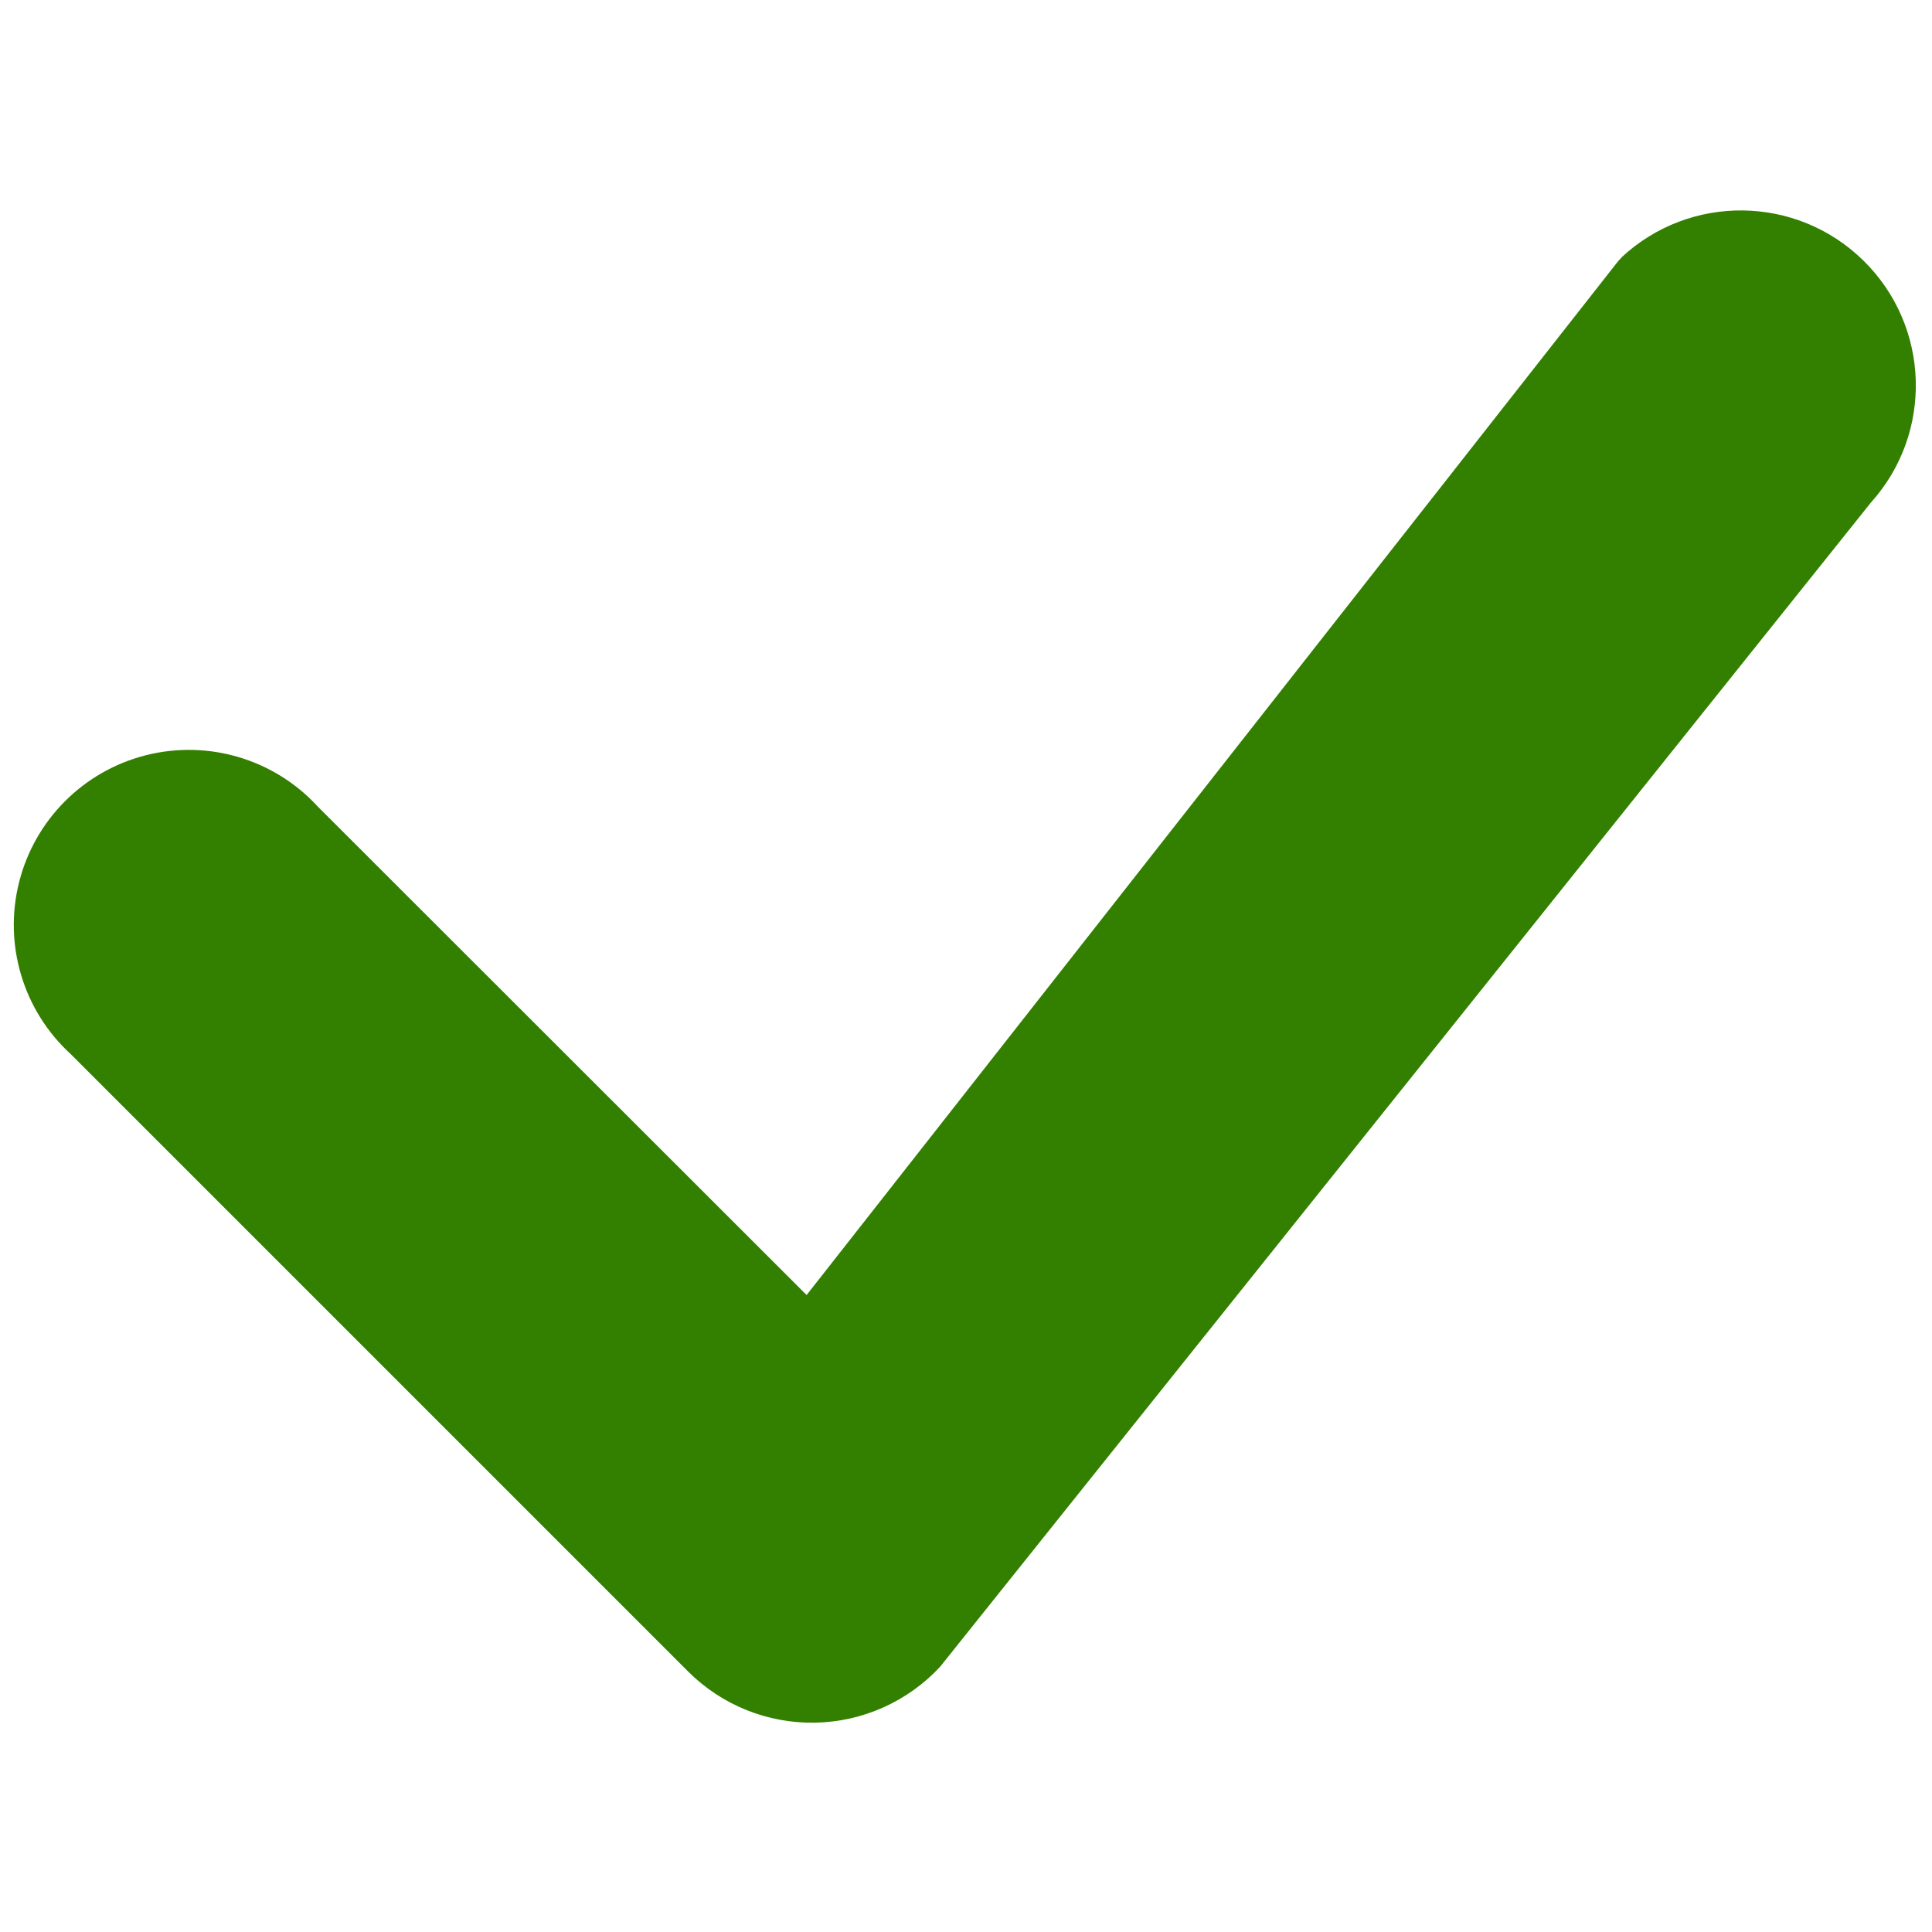
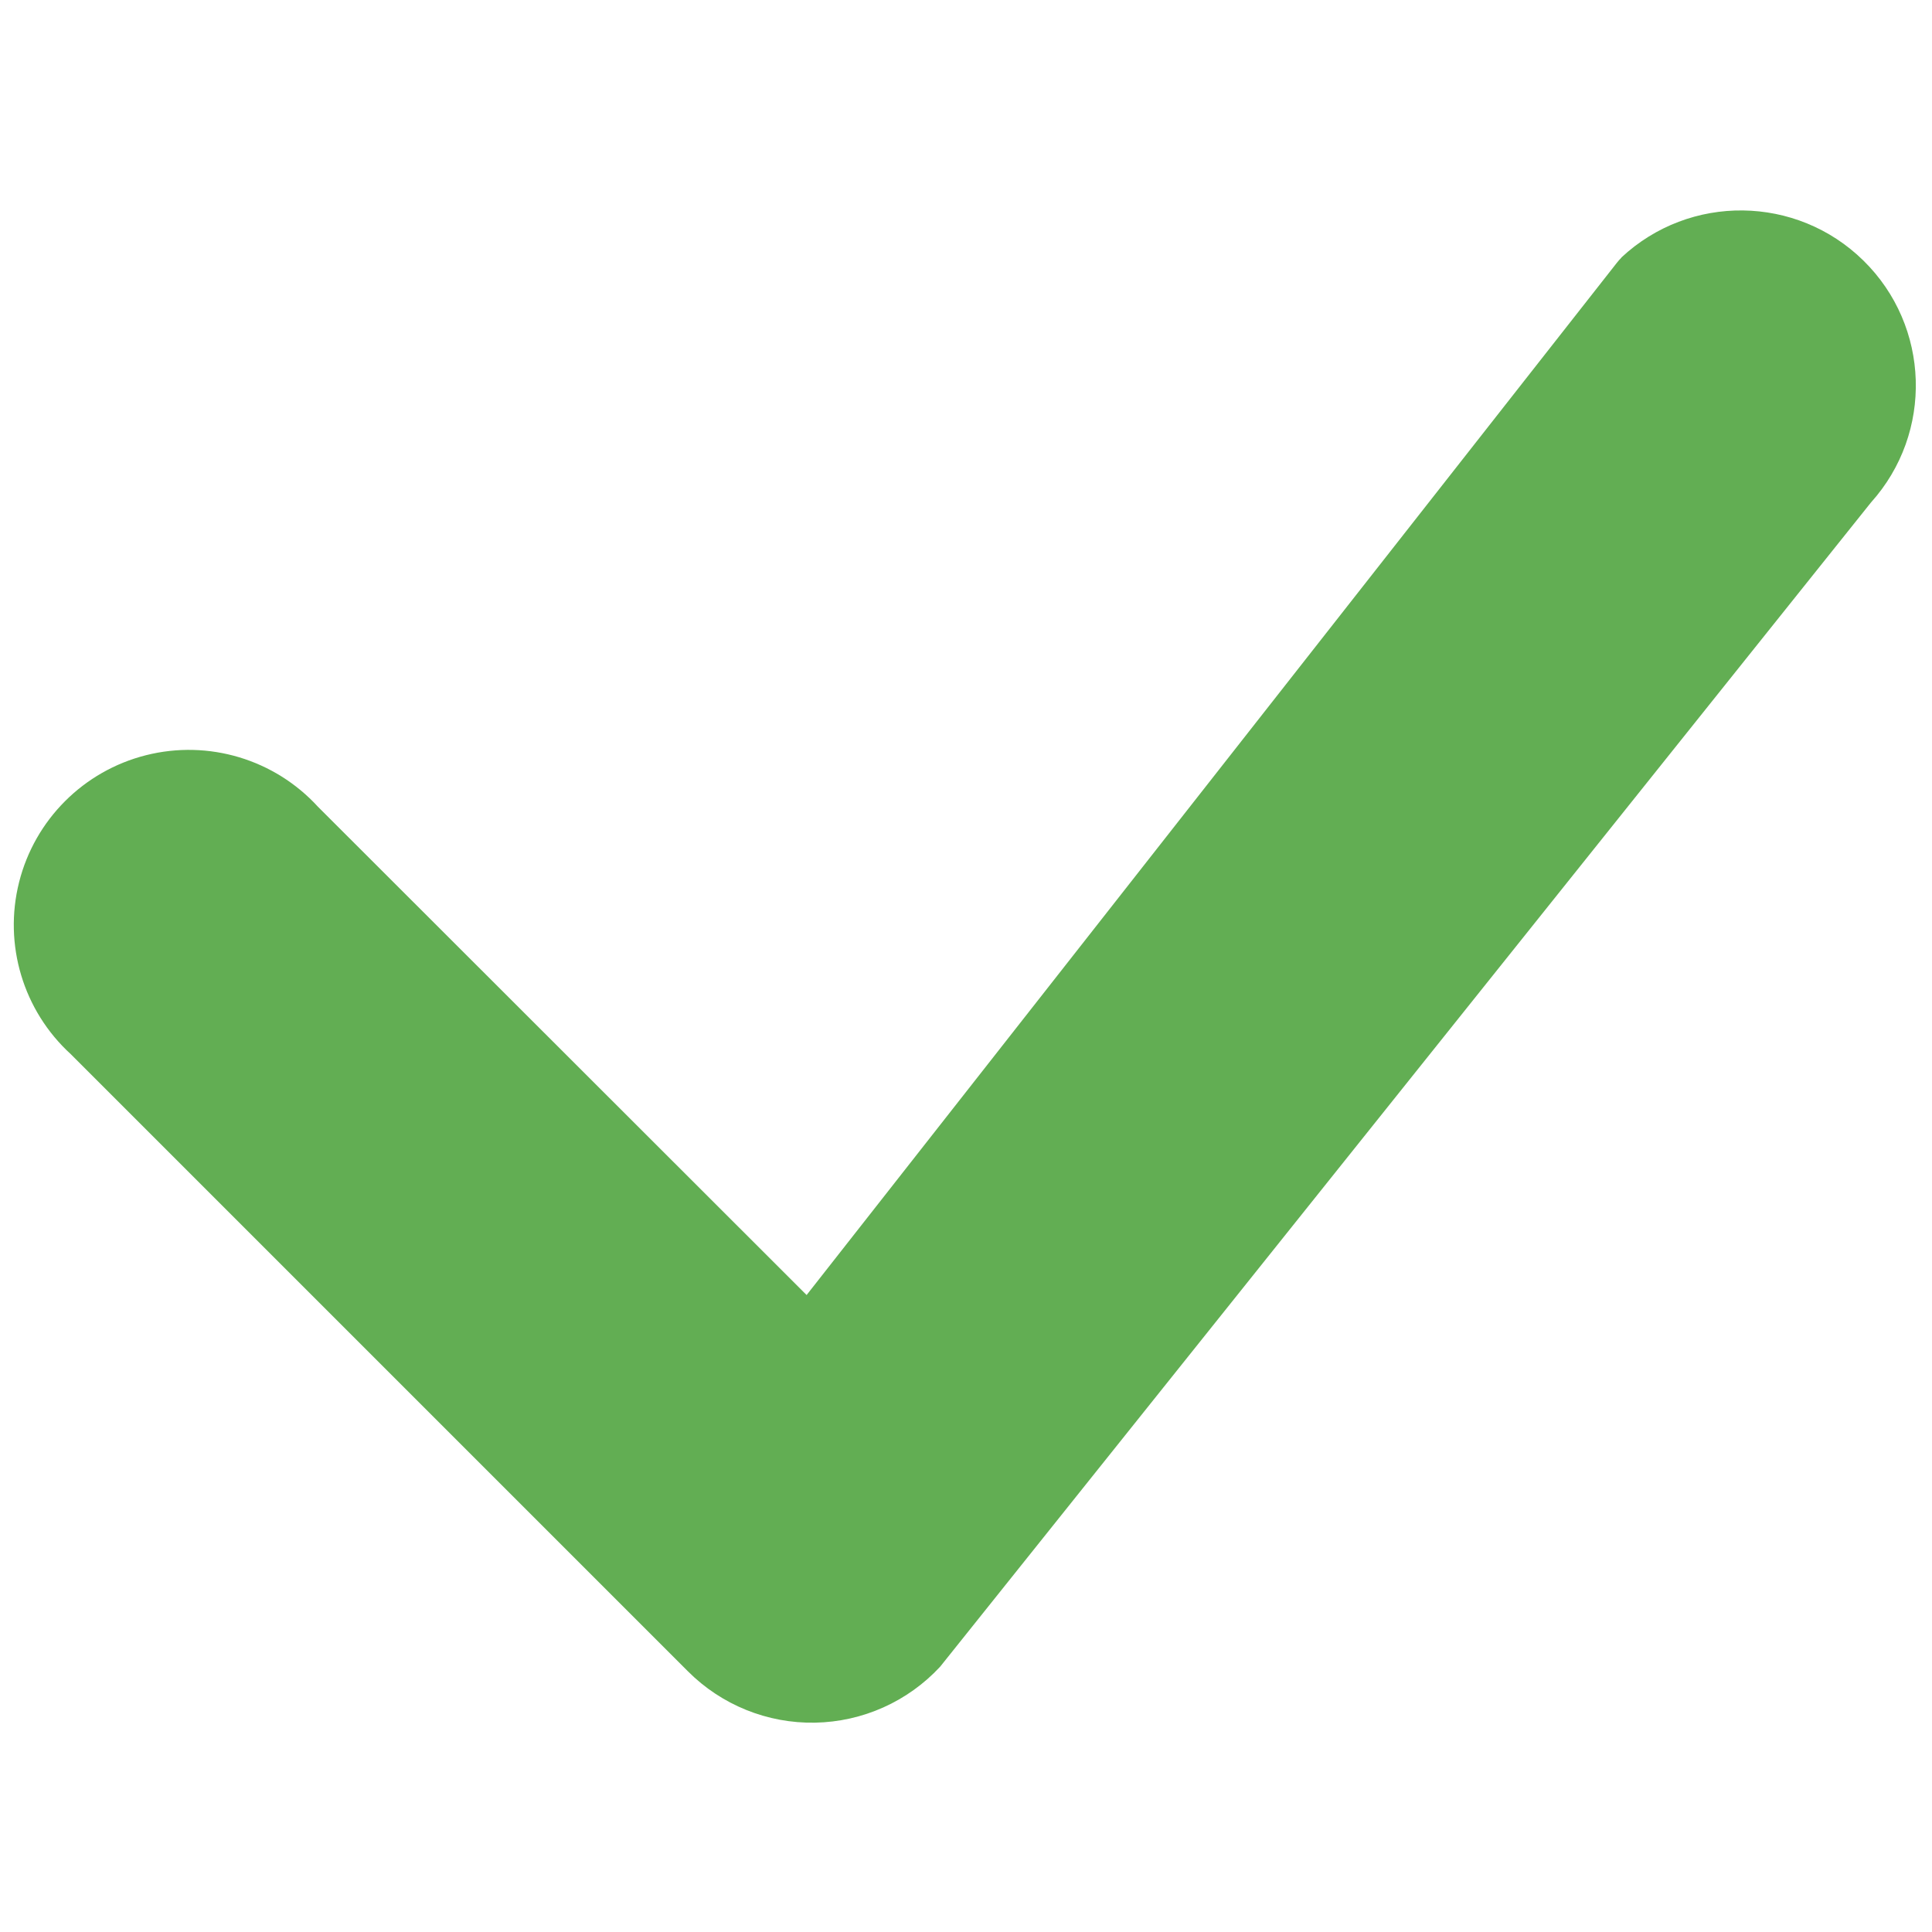
<svg xmlns="http://www.w3.org/2000/svg" width="10" height="10" fill="currentColor" class="bi bi-check" viewBox="0 0 10 10" version="1.1" id="svg4">
  <defs id="defs8" />
-   <path d="M 8.392,1.333 A 0.906,0.906 0 0 1 9.684,2.601 L 4.866,8.627 A 0.906,0.906 0 0 1 3.561,8.651 L 0.366,5.456 A 0.906,0.906 0 1 1 1.646,4.176 L 4.175,6.703 8.369,1.36 a 0.322,0.322 0 0 1 0.024,-0.027 z" id="path2" style="fill:#338000;stroke-width:1.208" />
+   <path d="M 8.392,1.333 A 0.906,0.906 0 0 1 9.684,2.601 L 4.866,8.627 A 0.906,0.906 0 0 1 3.561,8.651 L 0.366,5.456 A 0.906,0.906 0 1 1 1.646,4.176 L 4.175,6.703 8.369,1.36 a 0.322,0.322 0 0 1 0.024,-0.027 z" id="path2" style="fill:#62ae53;stroke-width:1.208;fill-opacity:1.0" />
</svg>
